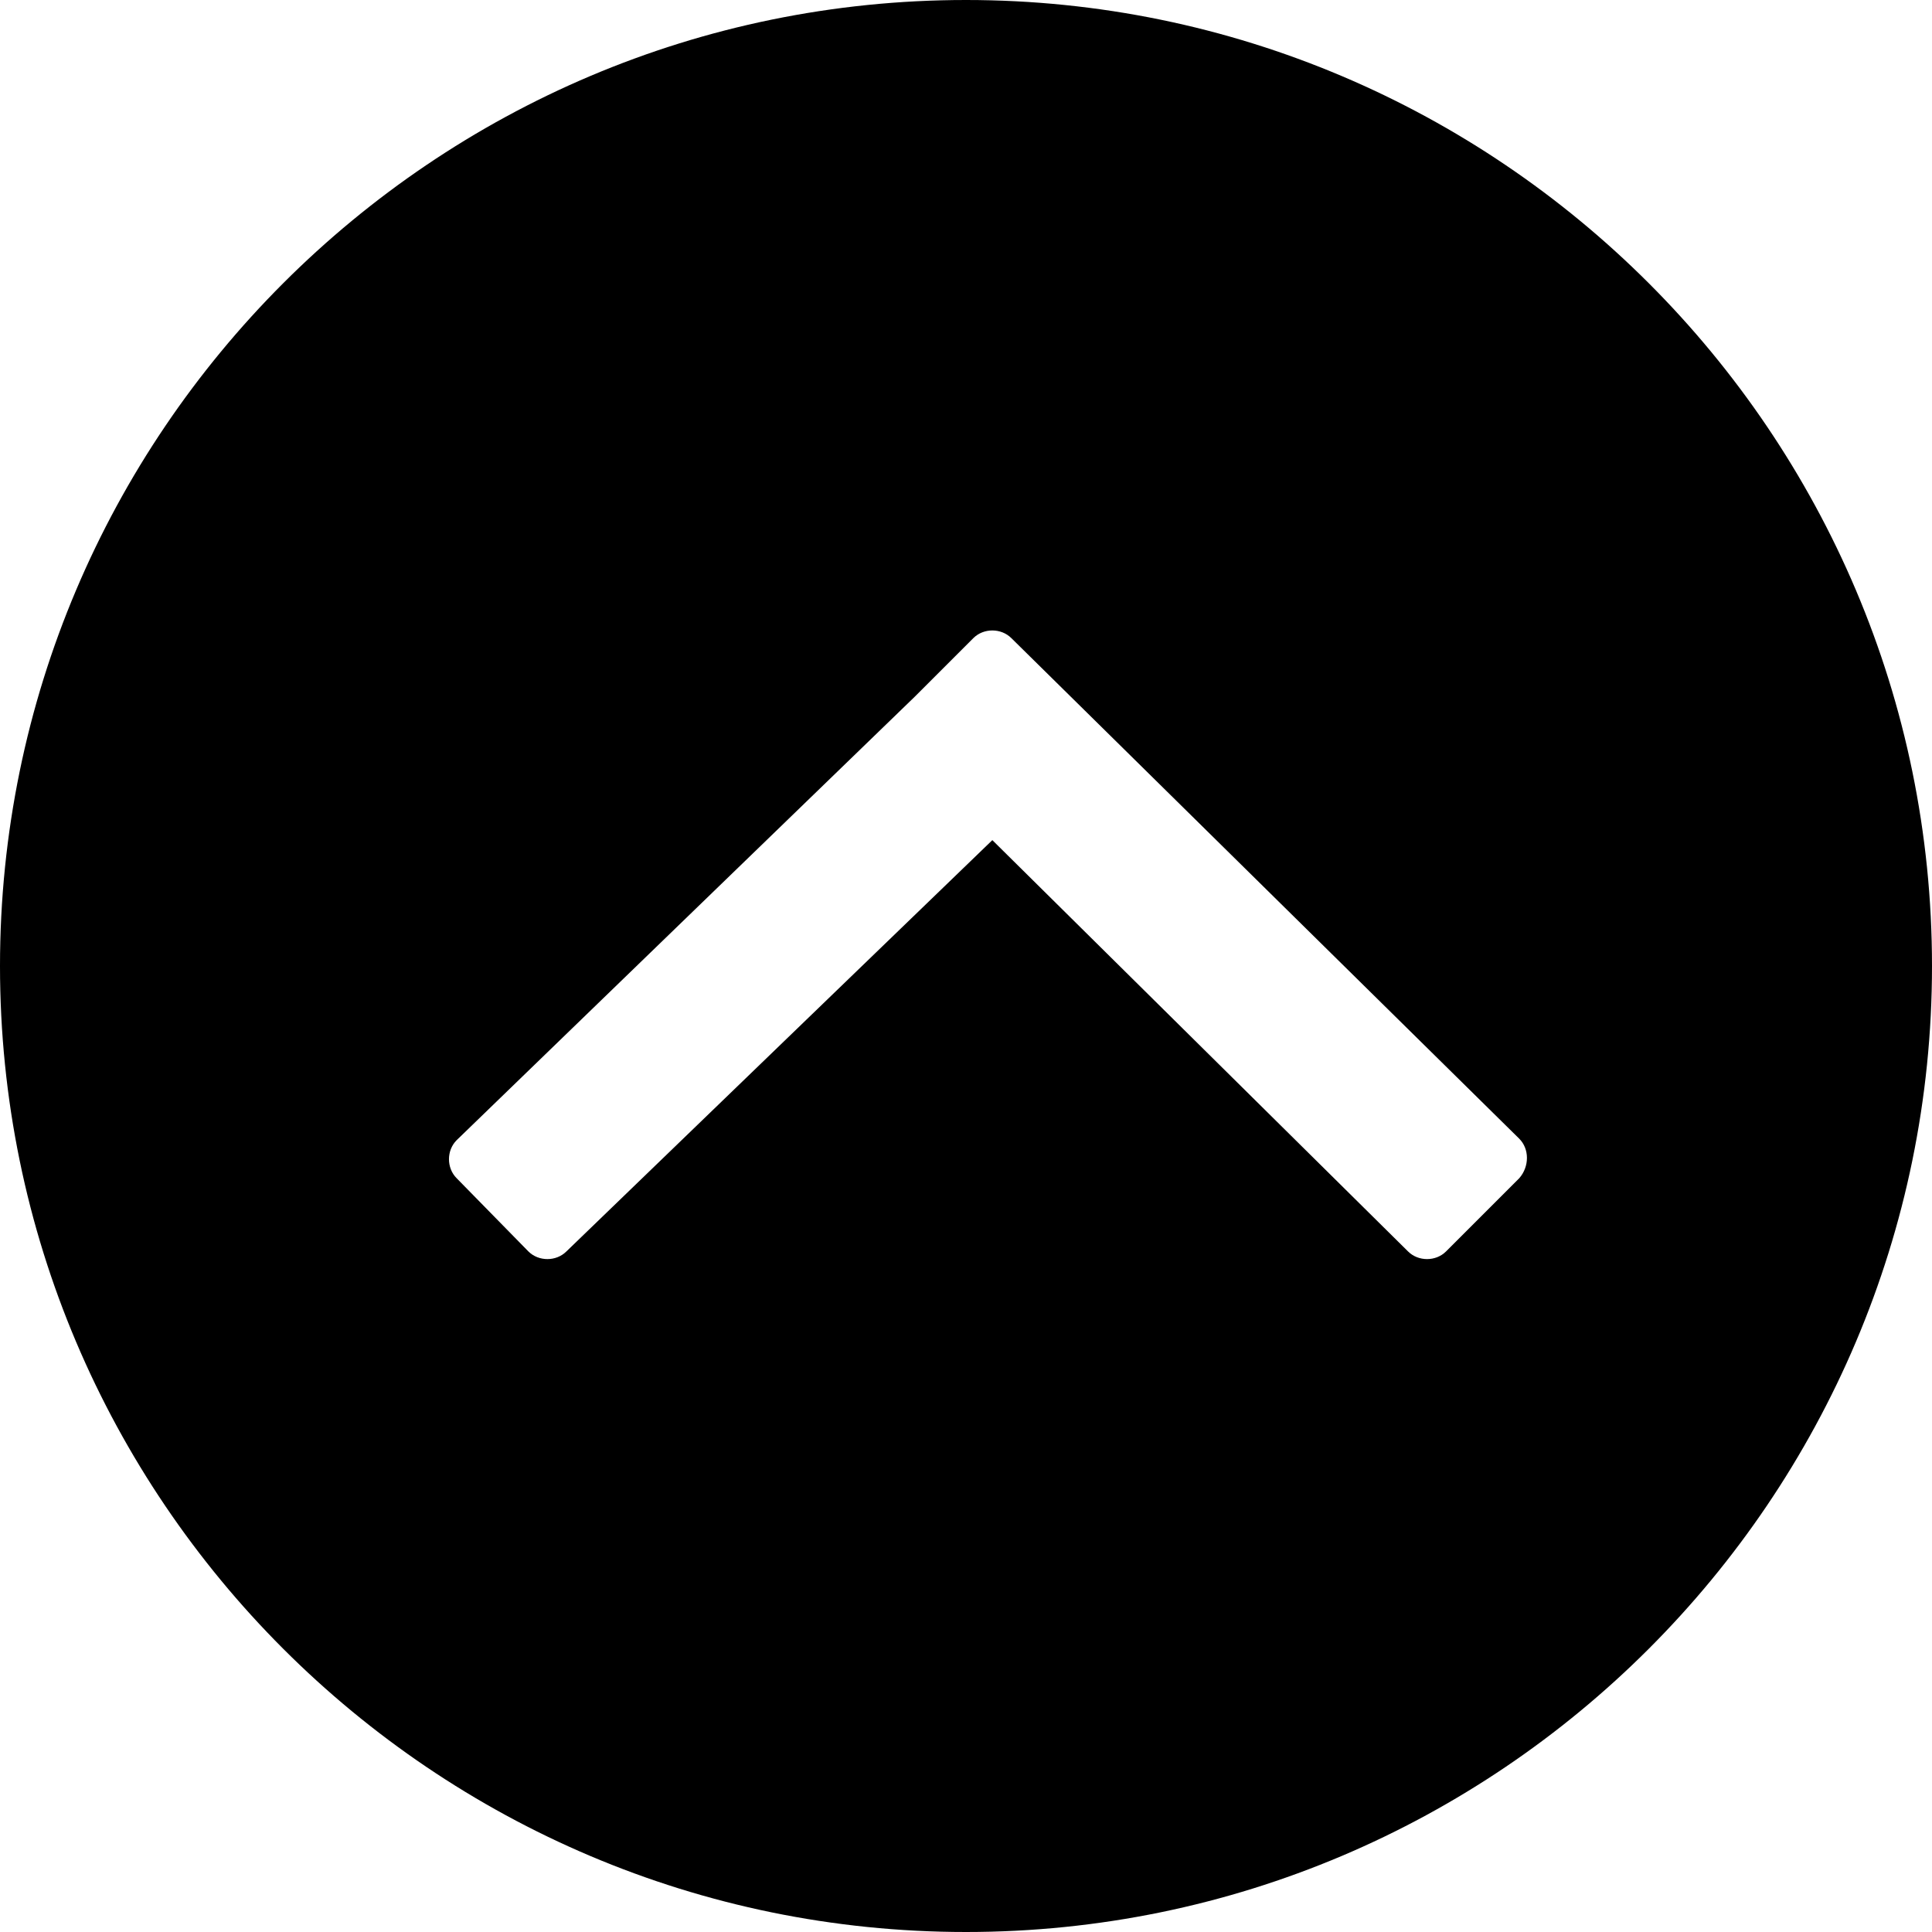
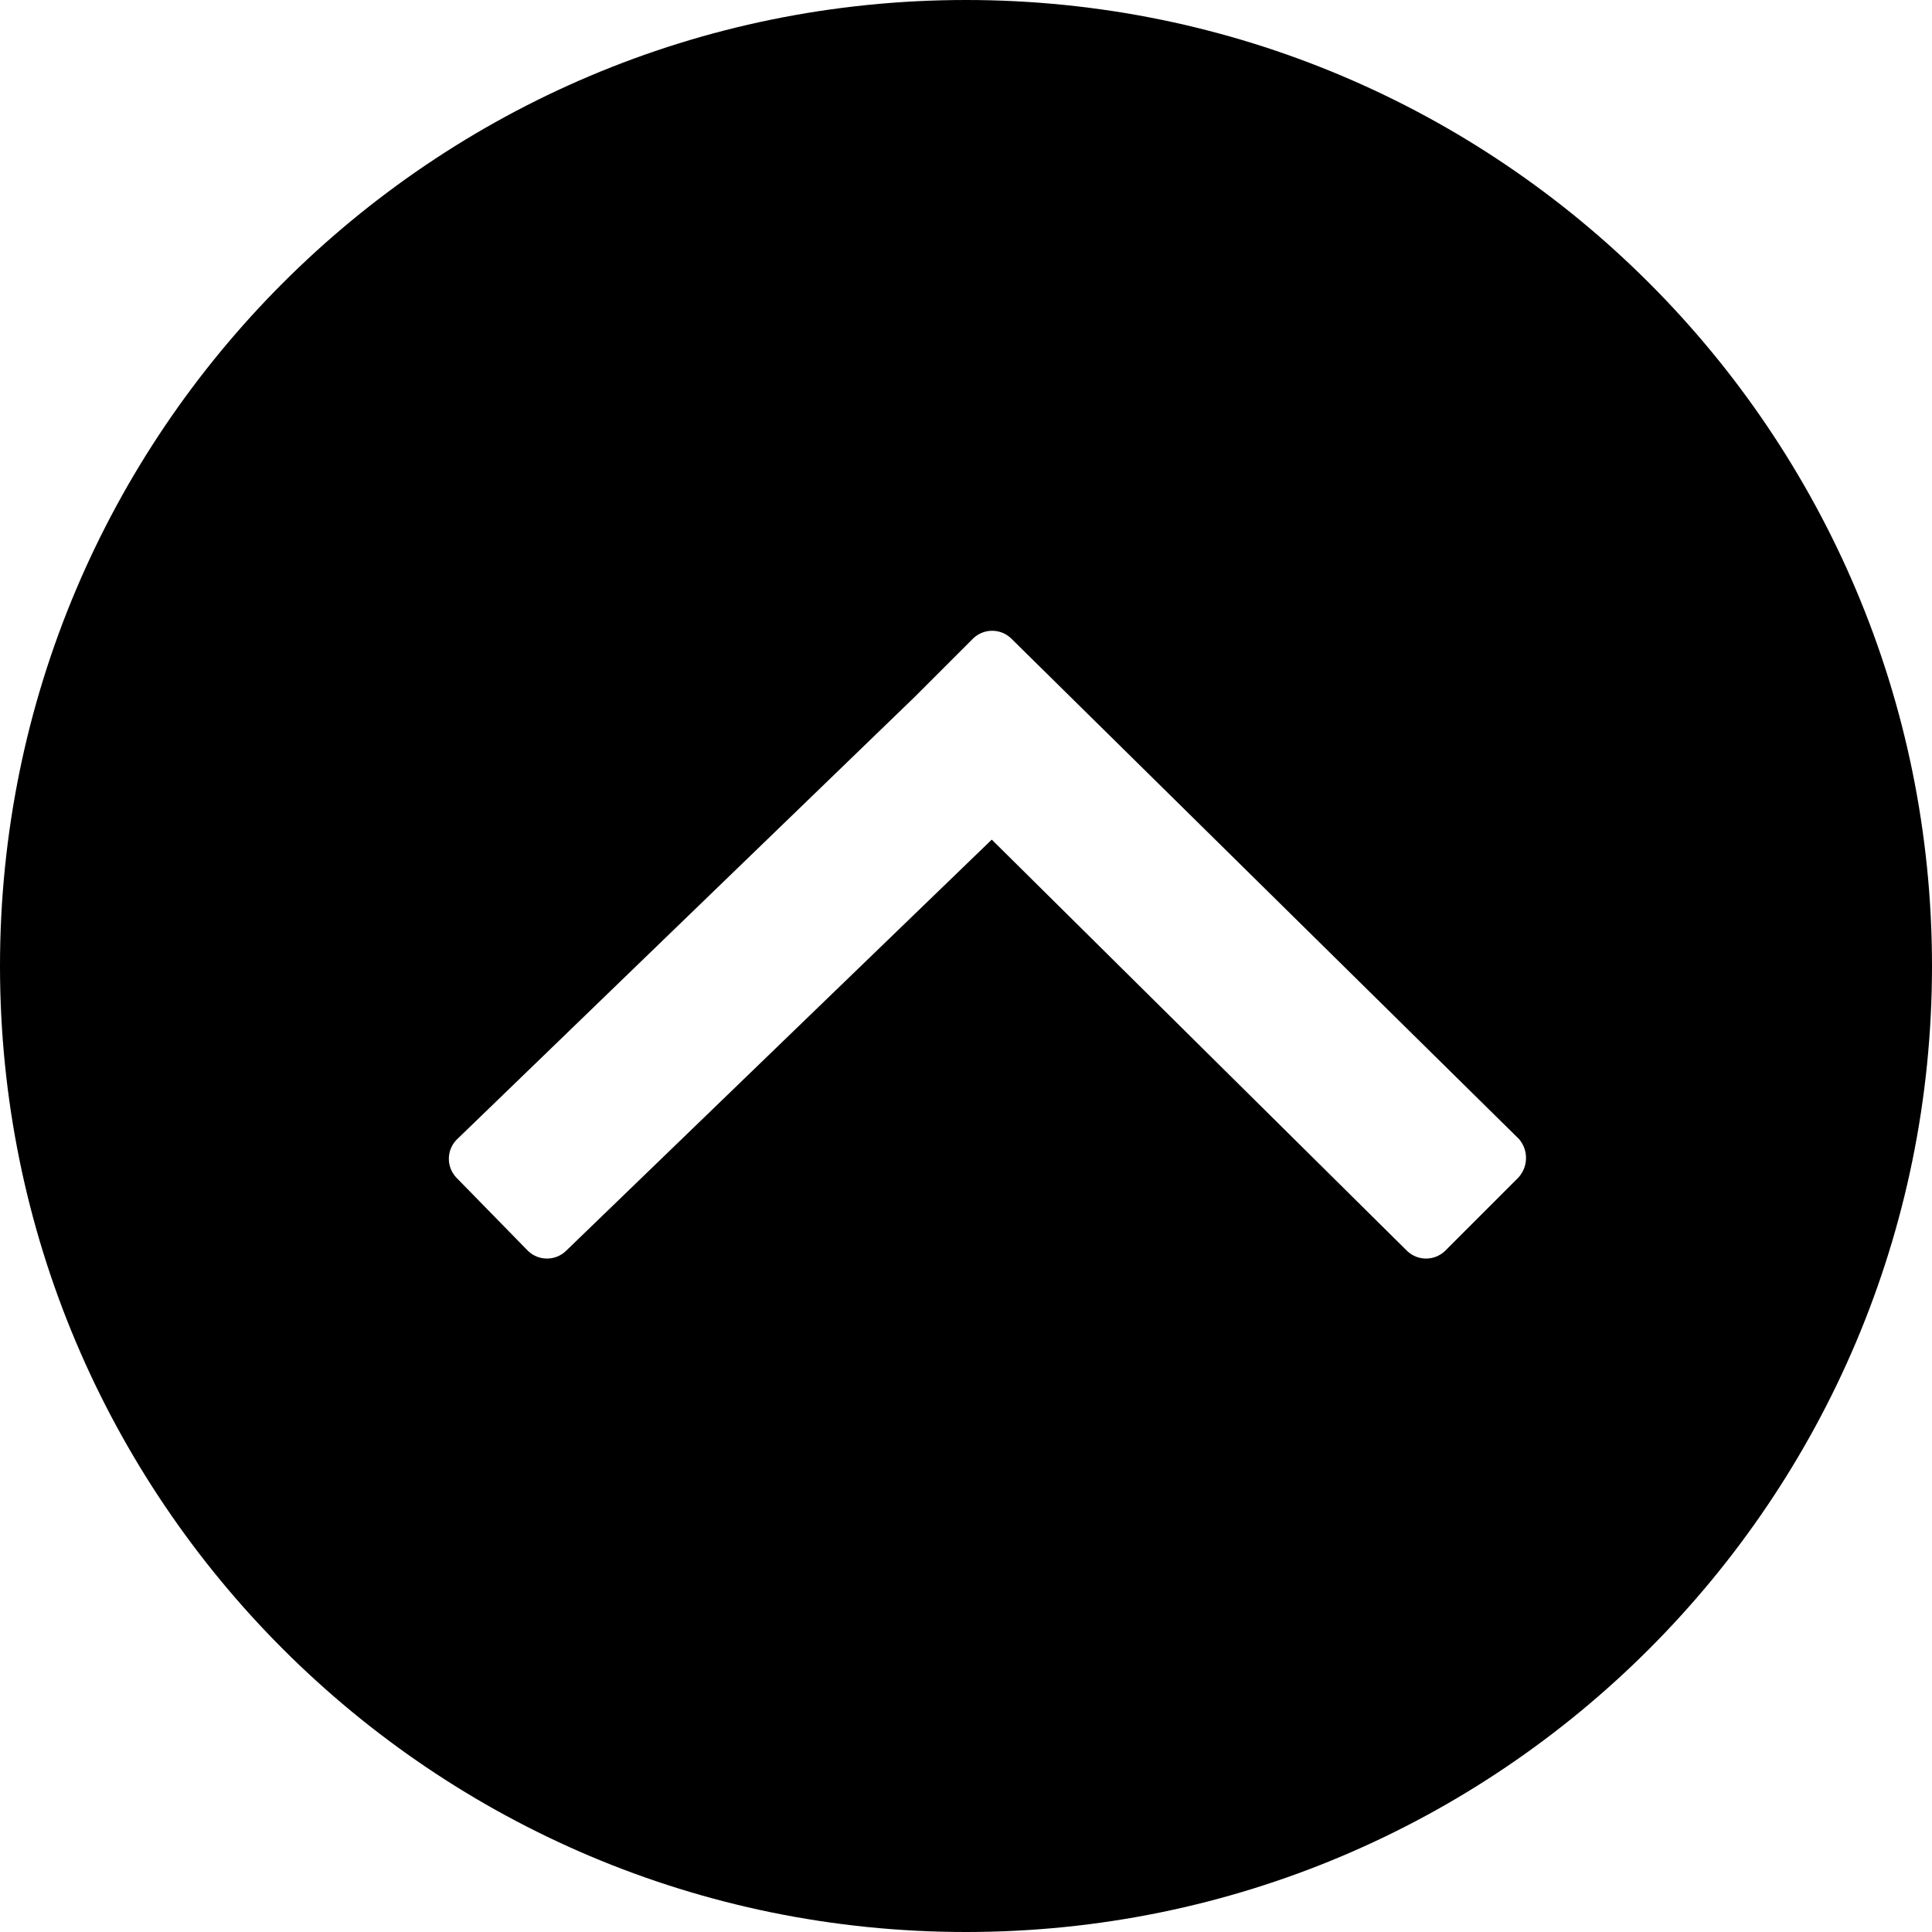
- <svg xmlns="http://www.w3.org/2000/svg" version="1.1" id="Layer_1" x="0px" y="0px" viewBox="0 0 132 132" style="enable-background:new 0 0 132 132;" xml:space="preserve">
-   <path d="M66,132c-36.4,0-66-29.6-66-66S29.6,0,66,0s66,29.6,66,66S102.4,132,66,132z M103.8,77.8L69.1,43.6c-0.7-0.7-1.9-0.7-2.6,0  l-4,4L31.2,77.9c-0.7,0.7-0.7,1.9,0,2.6l4.9,5c0.7,0.7,1.9,0.7,2.6,0l29.1-28.1l28.4,28.1c0.7,0.7,1.9,0.7,2.6,0l5-5  C104.5,79.7,104.5,78.5,103.8,77.8z" />
+ <svg xmlns="http://www.w3.org/2000/svg" viewBox="0 0 24 24">
+   <g id="Layer_2" data-name="Layer 2">
+     <g id="Arrows">
+       <path d="M12,24A12,12,0,1,1,24,12,12,12,0,0,1,12,24Zm6.87-9.85L12.56,7.93a.34.34,0,0,0-.47,0l-.73.73L5.67,14.16a.34.34,0,0,0,0,.47l.89.91a.34.34,0,0,0,.47,0l5.29-5.11,5.16,5.11a.34.34,0,0,0,.47,0l.91-.91A.36.36,0,0,0,18.87,14.15Z" />
+     </g>
+   </g>
</svg>
